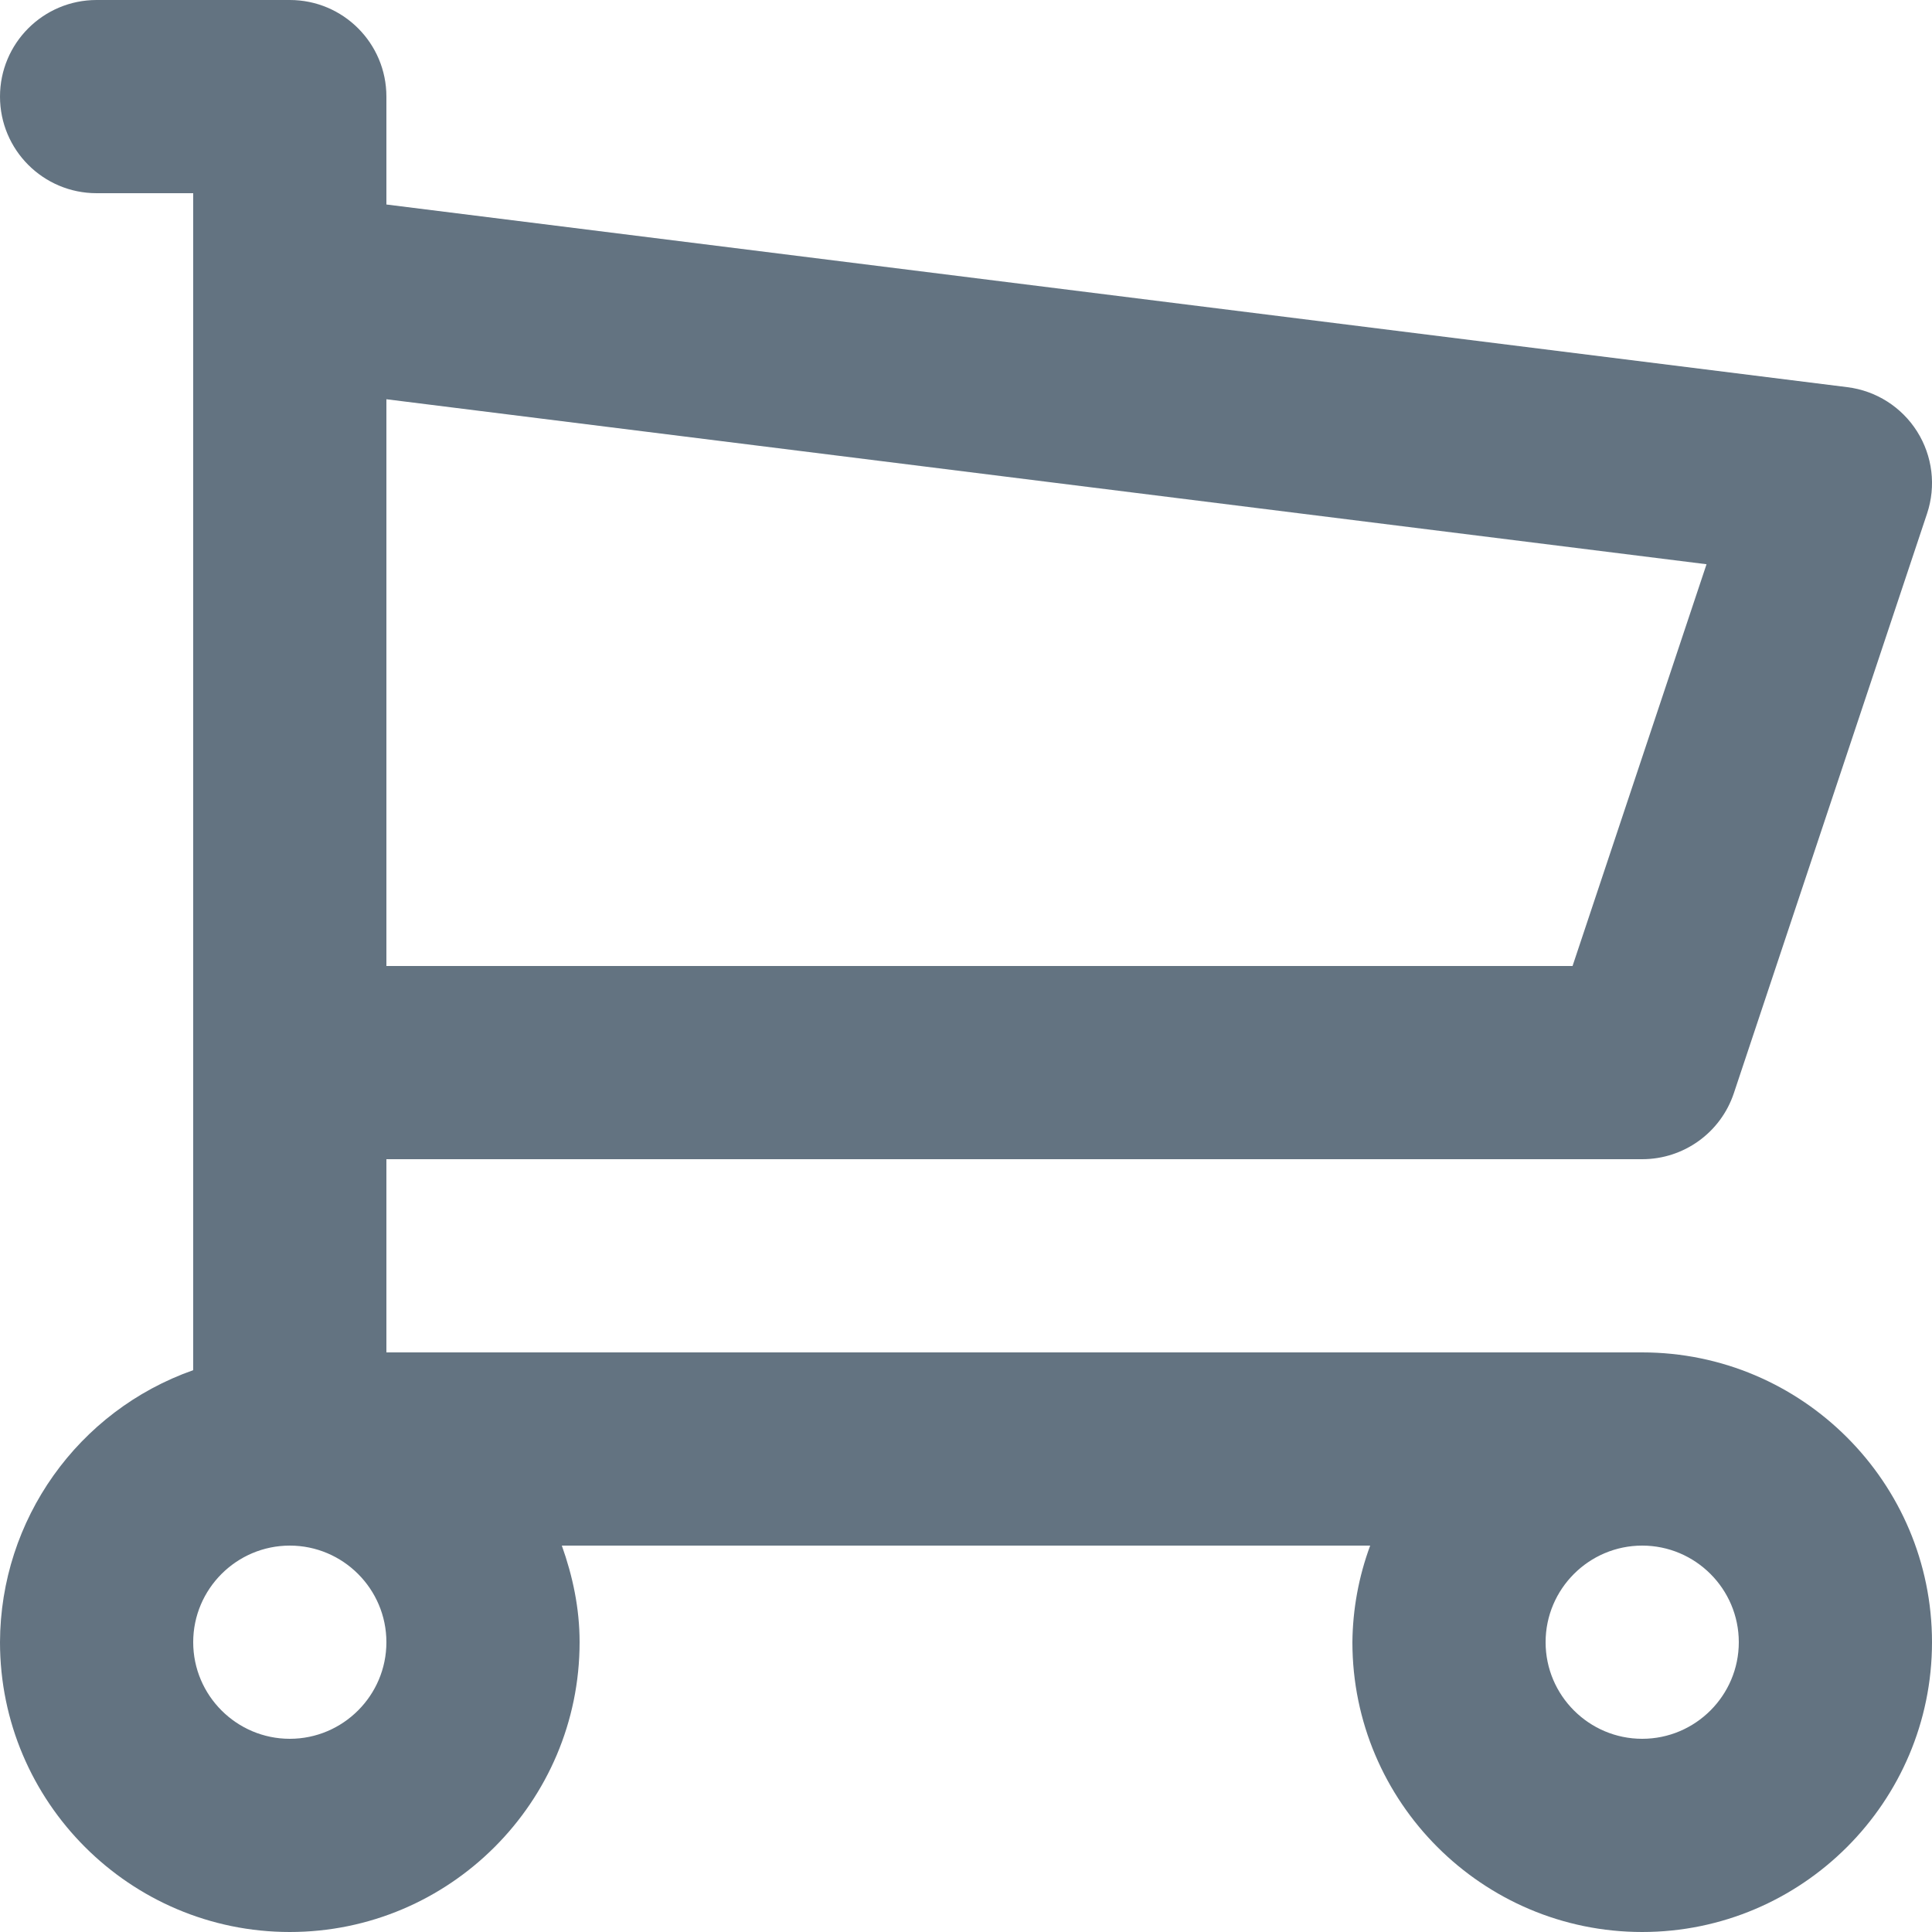
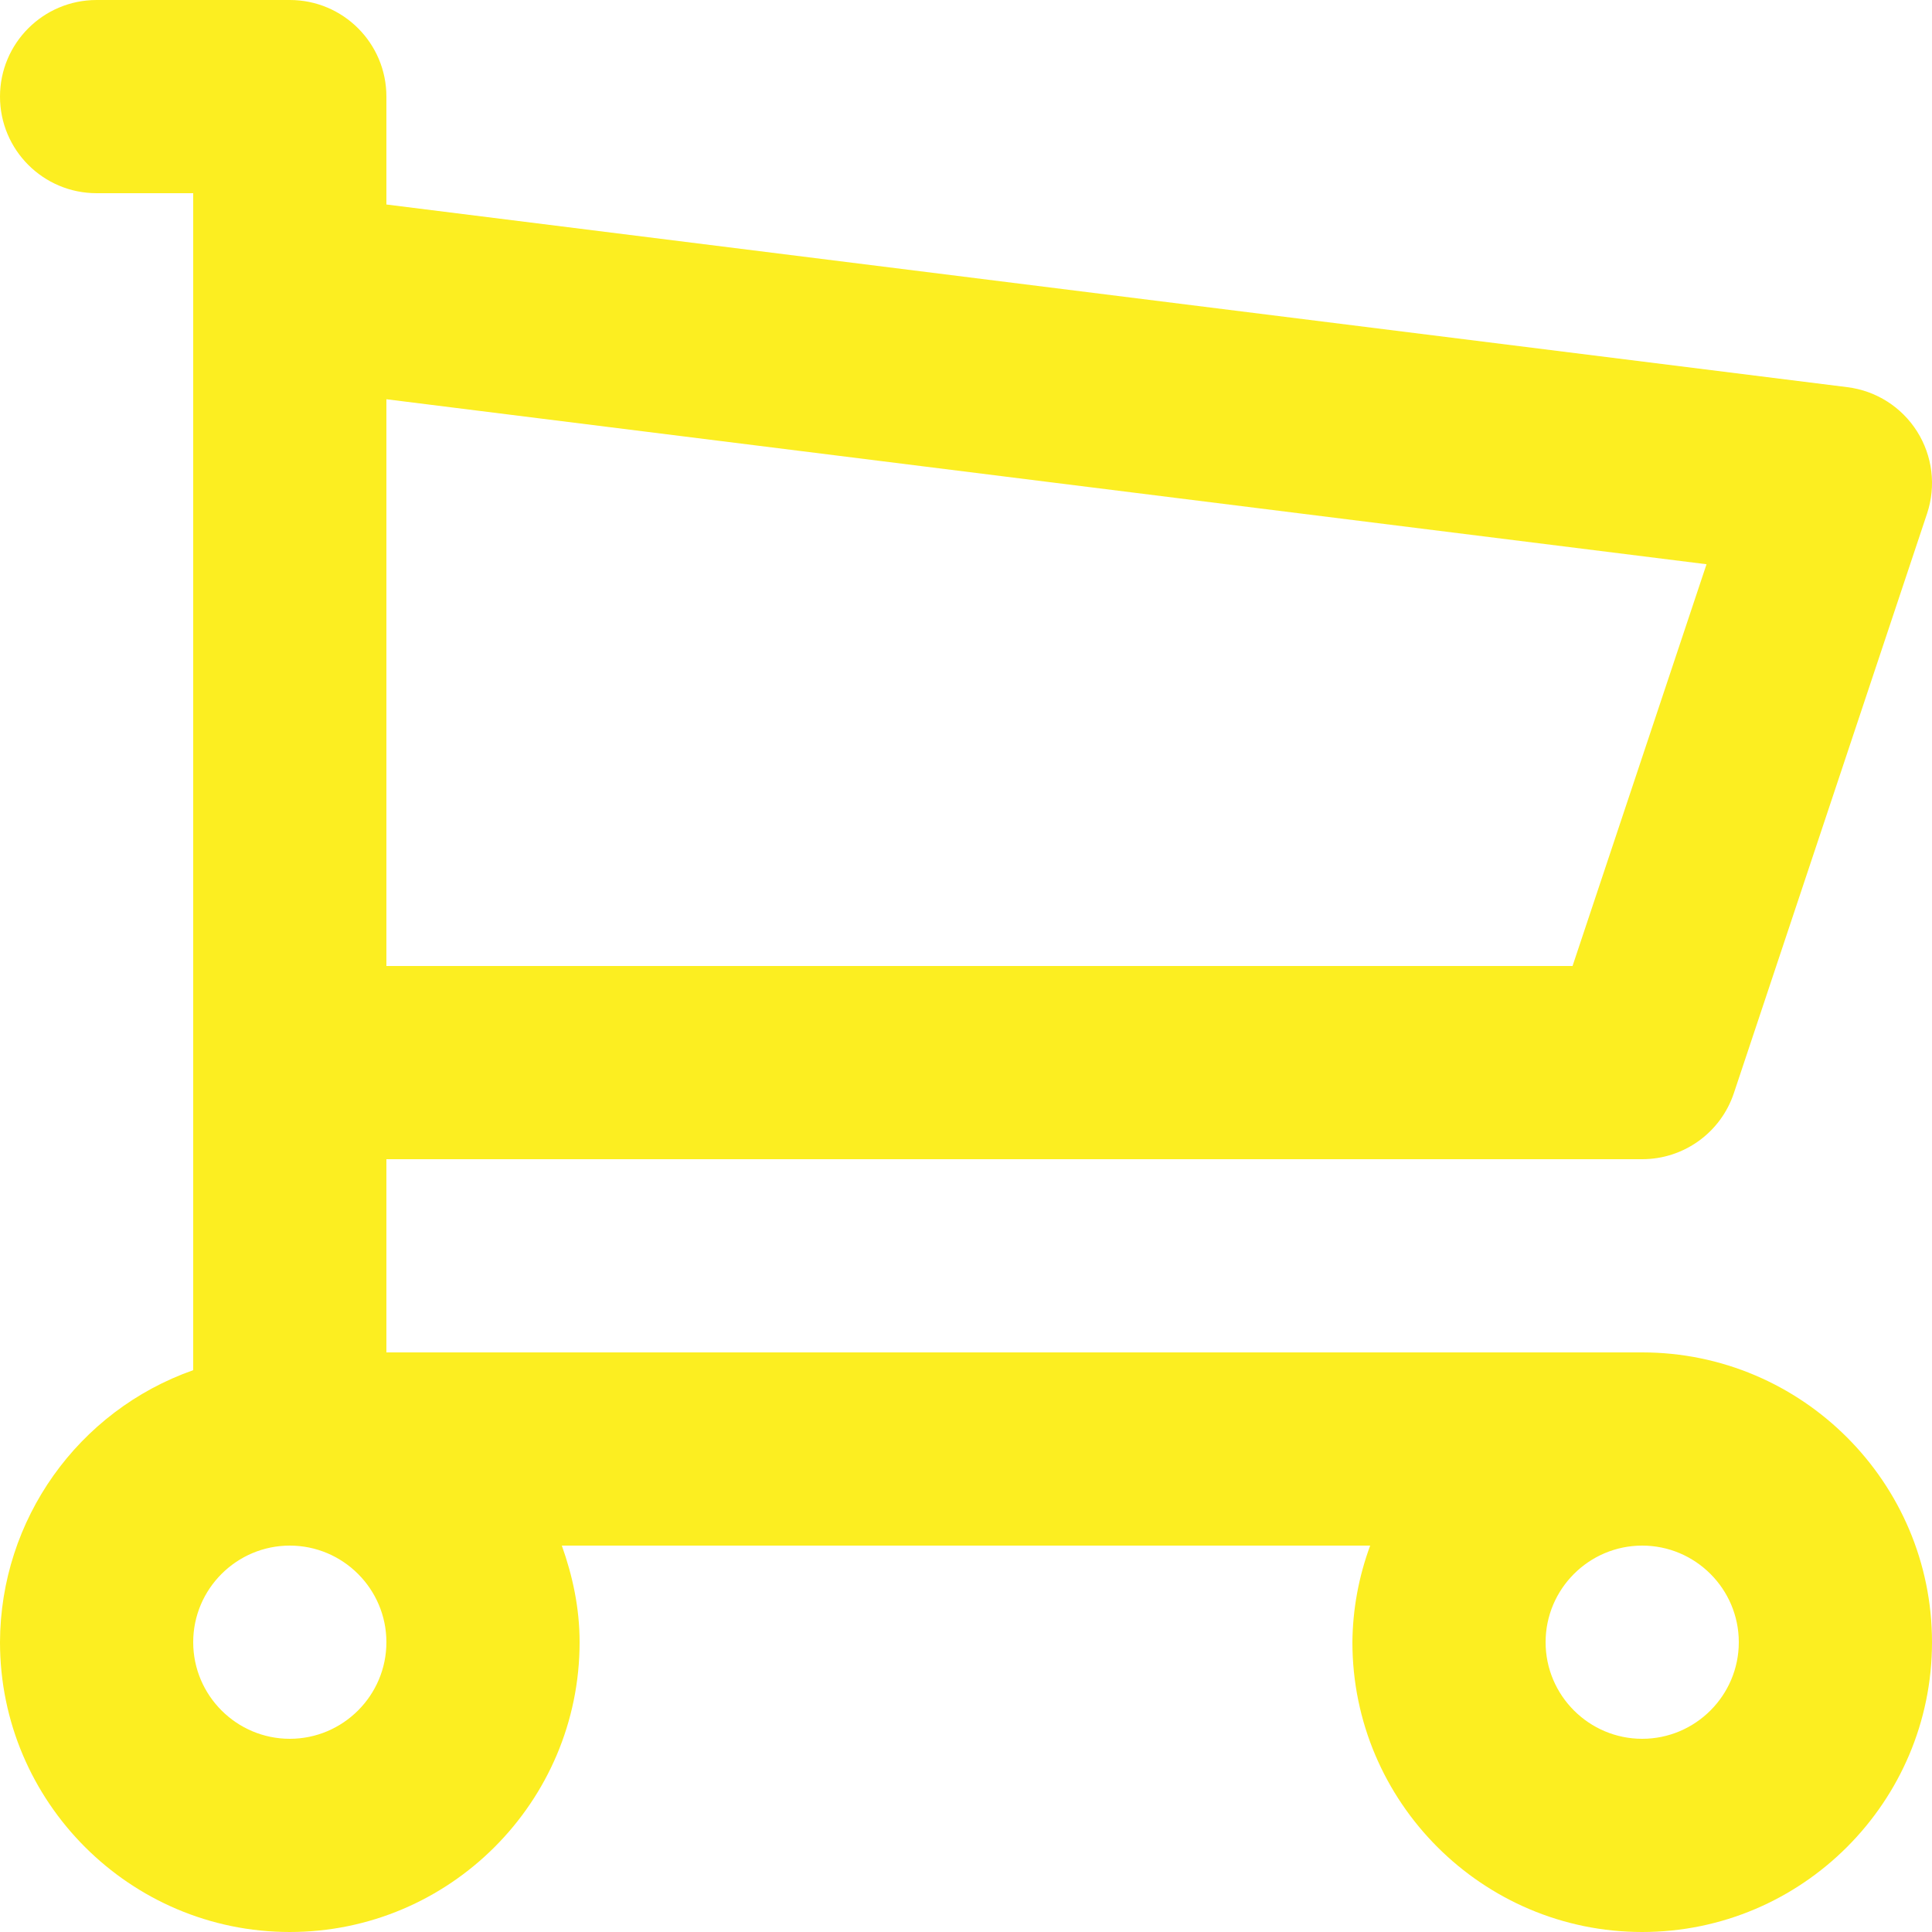
<svg xmlns="http://www.w3.org/2000/svg" viewBox="0 0 20 20">
-   <path fill="#637381" d="M17 18c-.551 0-1-.449-1-1 0-.551.449-1 1-1 .551 0 1 .449 1 1 0 .551-.449 1-1 1zM4 17c0 .551-.449 1-1 1-.551 0-1-.449-1-1 0-.551.449-1 1-1 .551 0 1 .449 1 1zM17.666 5.841L16.279 10H4V4.133l13.666 1.708zM17 14H4v-2h13a1 1 0 0 0 .949-.684l2-6a1 1 0 0 0-.825-1.308L4 2.117V1a1 1 0 0 0-1-1H1a1 1 0 0 0 0 2h1v12.184A2.996 2.996 0 0 0 0 17c0 1.654 1.346 3 3 3s3-1.346 3-3c0-.353-.072-.686-.184-1h8.368A2.962 2.962 0 0 0 14 17c0 1.654 1.346 3 3 3s3-1.346 3-3-1.346-3-3-3z" />
+   <path fill="#FCEE21" d="M17 18c-.551 0-1-.449-1-1 0-.551.449-1 1-1 .551 0 1 .449 1 1 0 .551-.449 1-1 1zM4 17c0 .551-.449 1-1 1-.551 0-1-.449-1-1 0-.551.449-1 1-1 .551 0 1 .449 1 1zM17.666 5.841L16.279 10H4V4.133l13.666 1.708zM17 14H4v-2h13a1 1 0 0 0 .949-.684l2-6a1 1 0 0 0-.825-1.308L4 2.117V1a1 1 0 0 0-1-1H1a1 1 0 0 0 0 2h1v12.184A2.996 2.996 0 0 0 0 17c0 1.654 1.346 3 3 3s3-1.346 3-3c0-.353-.072-.686-.184-1h8.368A2.962 2.962 0 0 0 14 17c0 1.654 1.346 3 3 3s3-1.346 3-3-1.346-3-3-3z" />
</svg>
